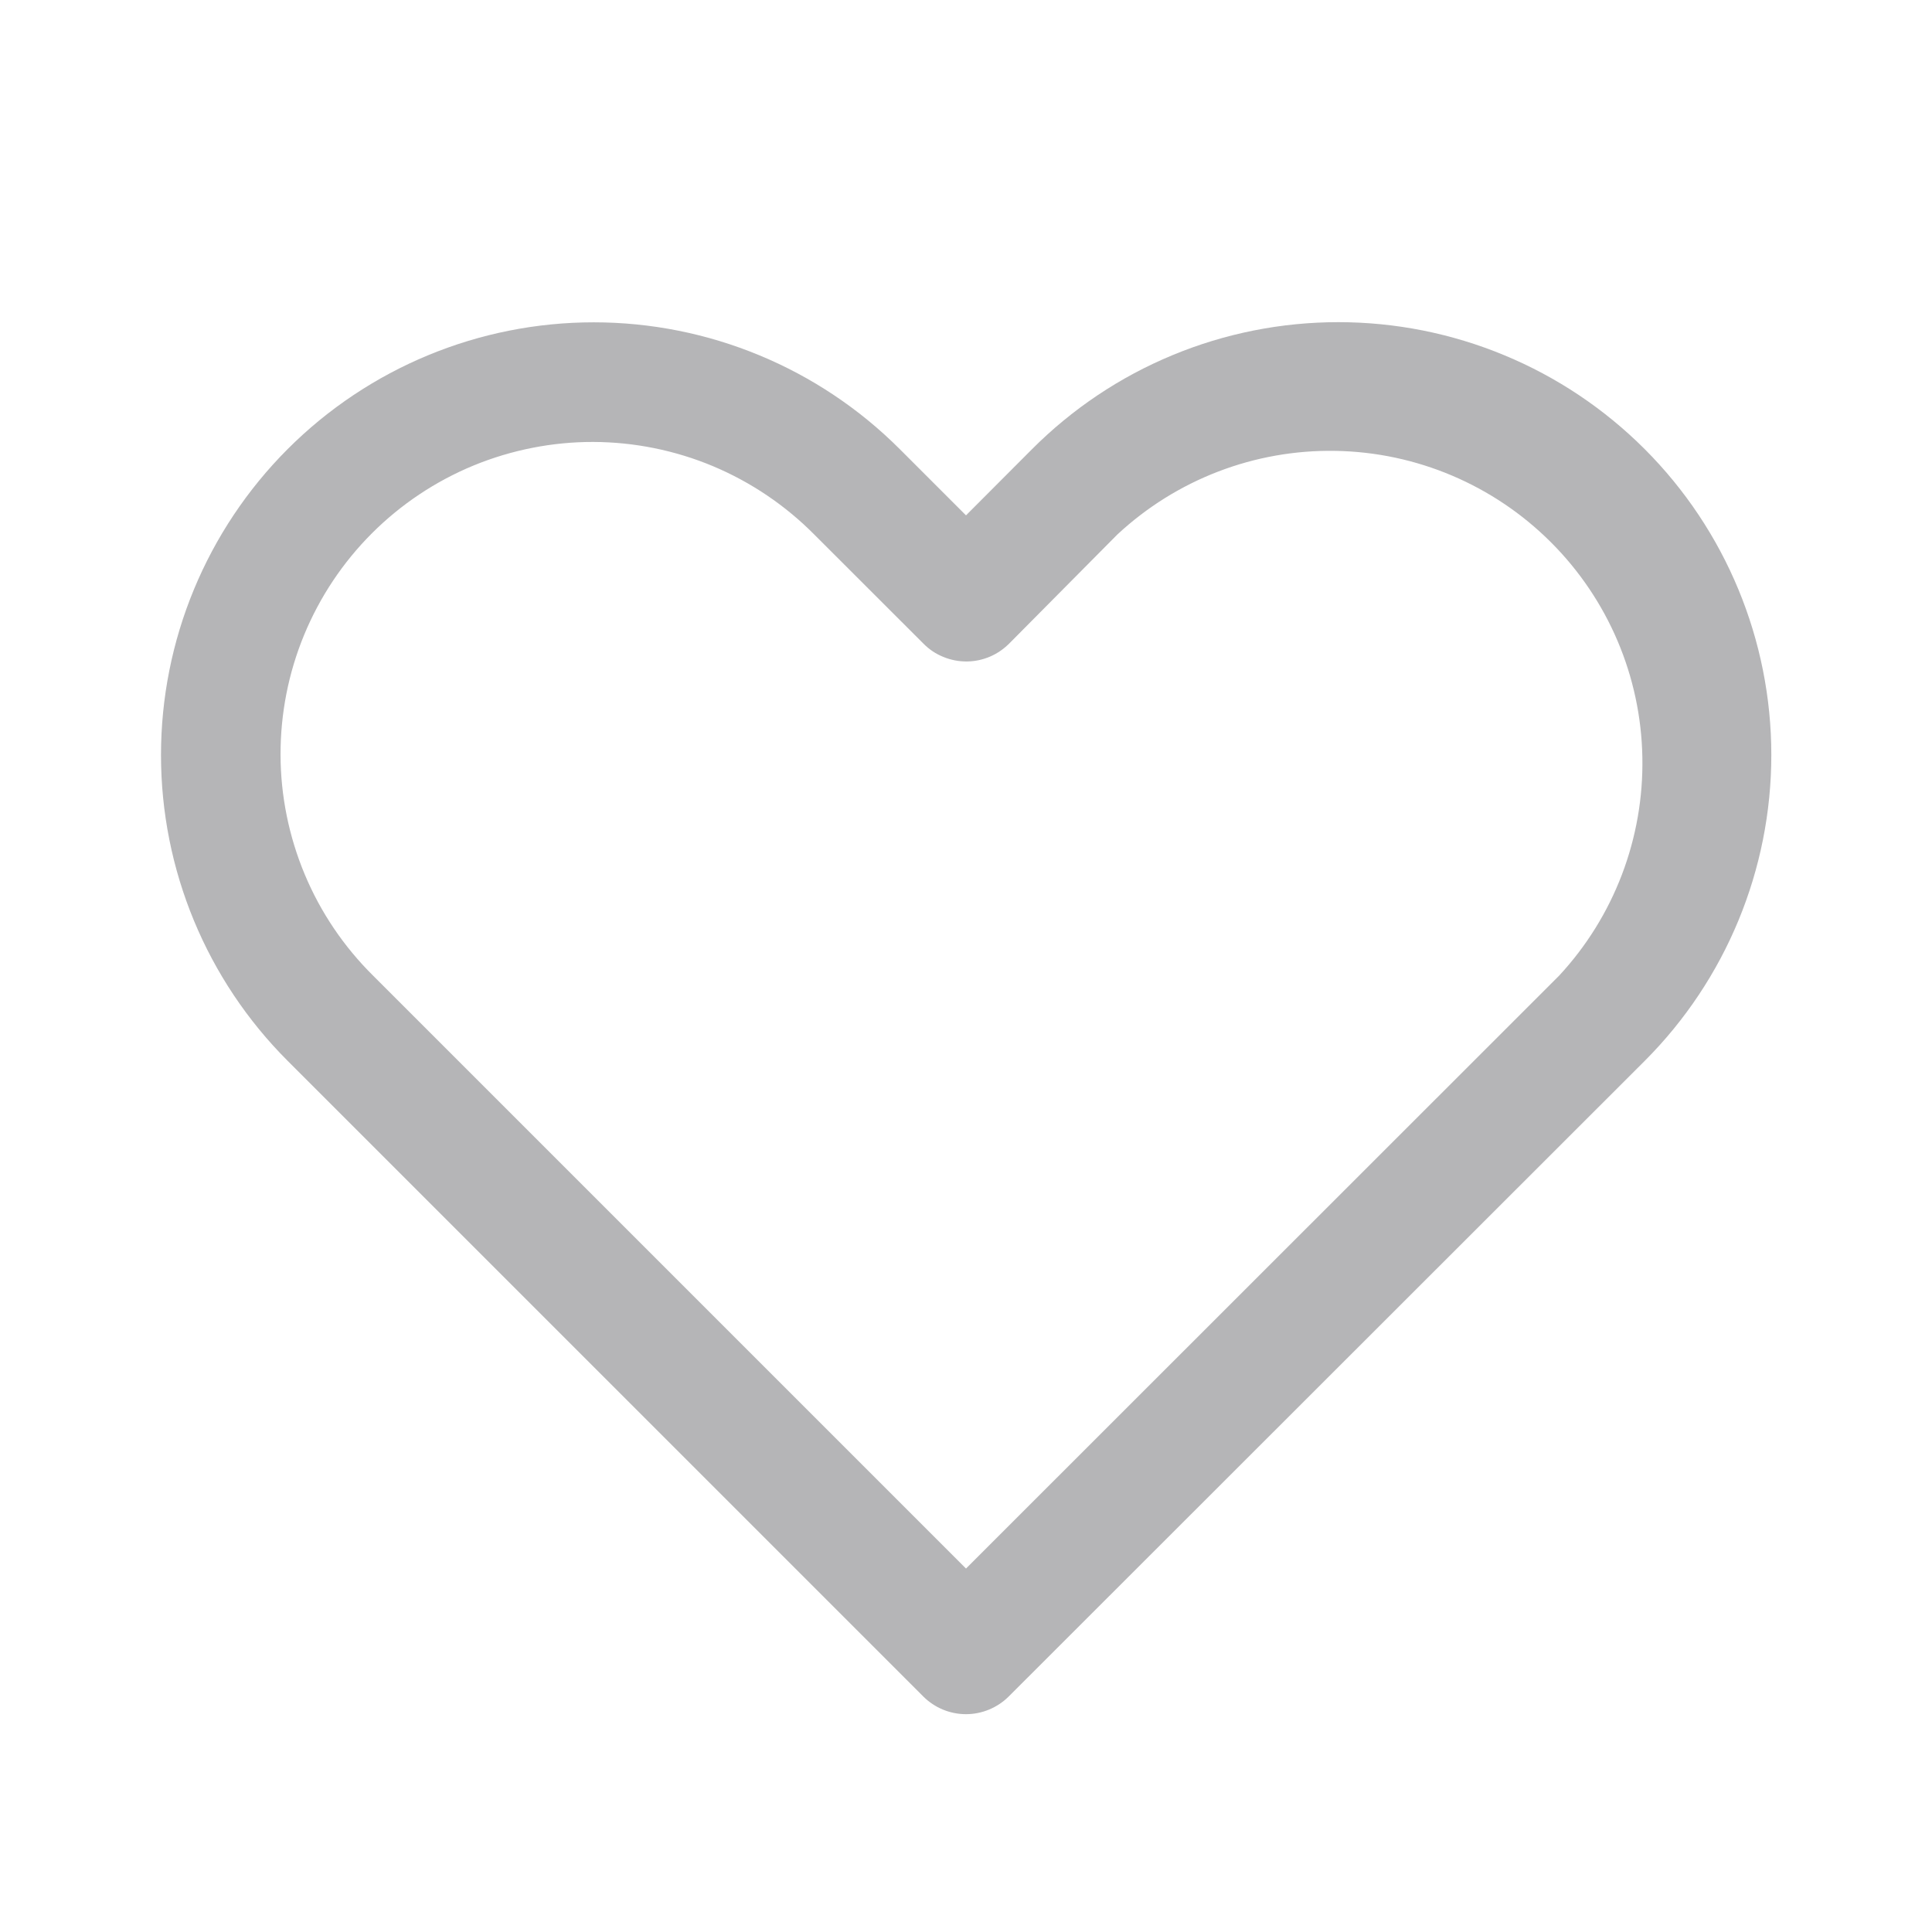
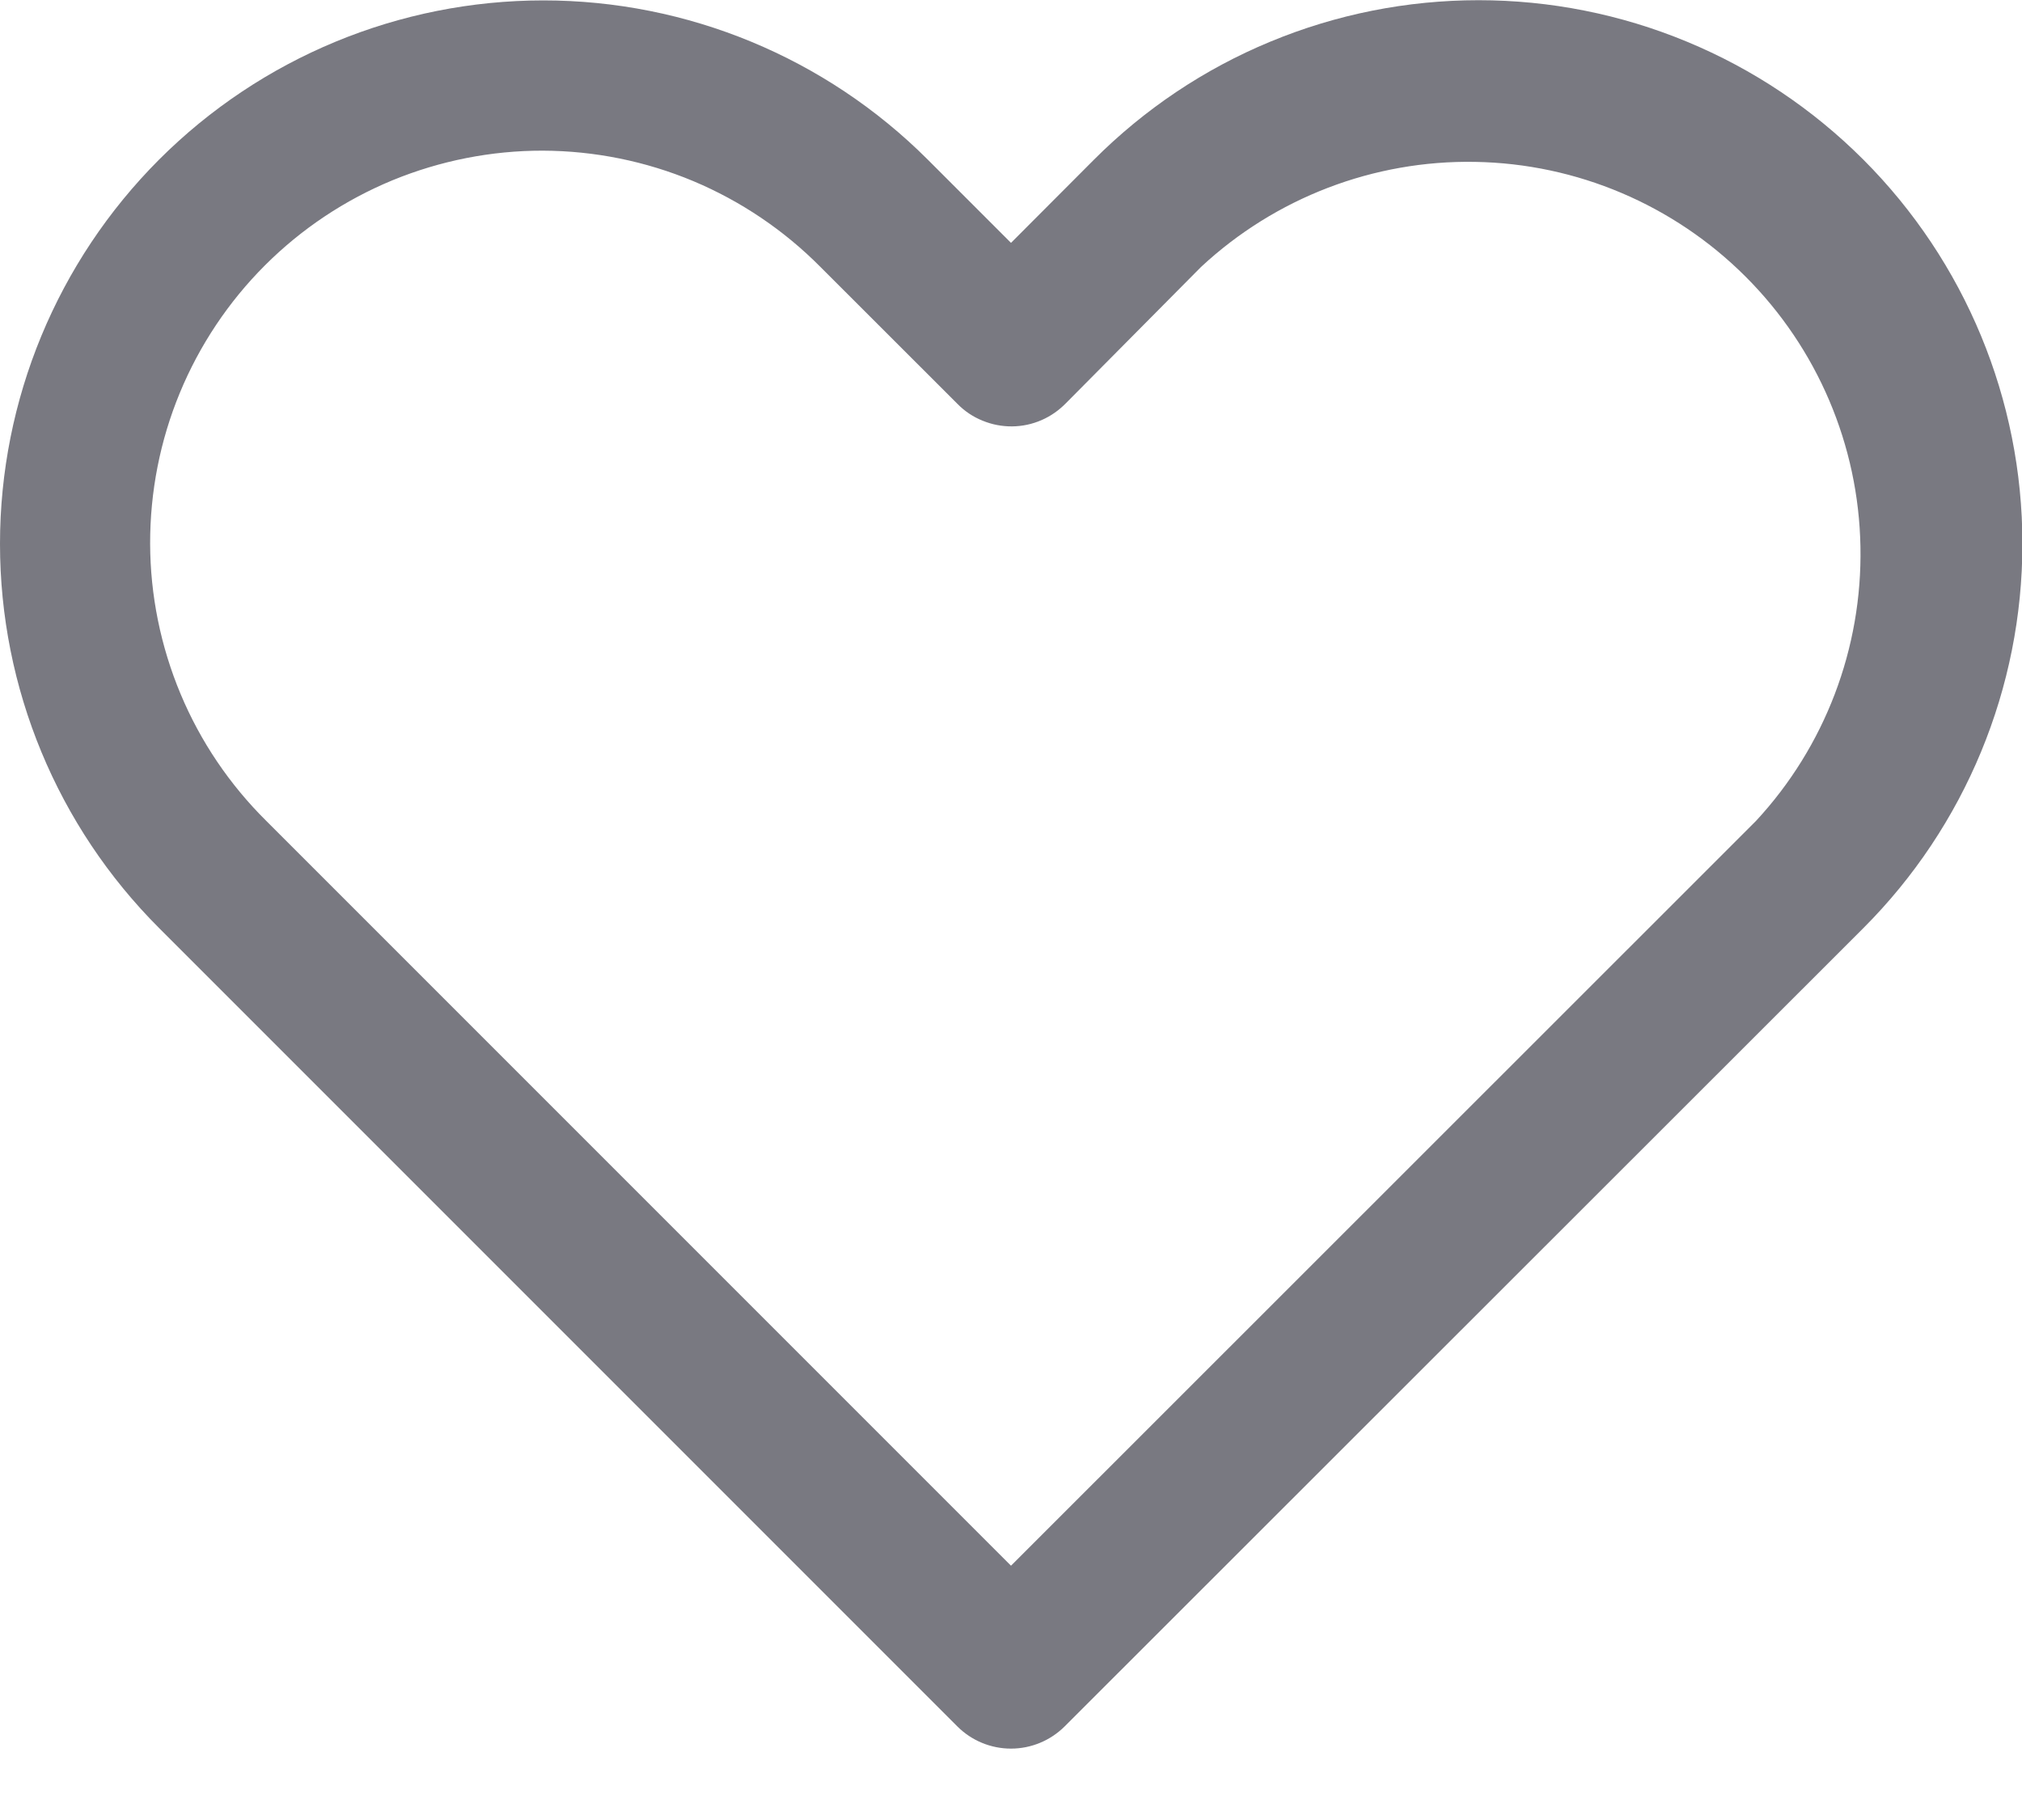
- <svg xmlns="http://www.w3.org/2000/svg" width="24" height="24" viewBox="0 0 24 24" fill="none">
-   <path d="M12.82 5.58L12 6.402L11.176 5.578C10.168 4.57 8.8 4.004 7.375 4.004C5.949 4.004 4.582 4.57 3.574 5.578C2.566 6.587 2 7.954 2 9.379C2 10.805 2.566 12.172 3.575 13.18L11.47 21.075C11.61 21.215 11.801 21.294 12 21.294C12.198 21.294 12.389 21.215 12.53 21.075L20.432 13.178C21.439 12.17 22.004 10.803 22.004 9.378C22.004 7.953 21.438 6.587 20.431 5.579C19.931 5.079 19.338 4.682 18.685 4.412C18.032 4.141 17.332 4.002 16.625 4.002C15.918 4.002 15.218 4.141 14.565 4.412C13.912 4.682 13.319 5.08 12.82 5.58ZM19.368 12.12L12 19.485L4.635 12.12C4.272 11.761 3.983 11.334 3.786 10.863C3.589 10.392 3.486 9.886 3.485 9.376C3.484 8.865 3.583 8.359 3.778 7.887C3.973 7.415 4.259 6.986 4.62 6.625C4.981 6.264 5.41 5.978 5.882 5.783C6.354 5.589 6.86 5.489 7.37 5.49C7.881 5.492 8.386 5.594 8.857 5.791C9.328 5.989 9.755 6.277 10.115 6.64L11.473 7.997C11.543 8.068 11.627 8.124 11.72 8.161C11.812 8.199 11.912 8.218 12.012 8.217C12.112 8.216 12.21 8.195 12.302 8.155C12.394 8.115 12.476 8.057 12.546 7.985L13.88 6.64C14.615 5.956 15.587 5.583 16.591 5.601C17.596 5.618 18.554 6.025 19.265 6.735C19.976 7.445 20.384 8.402 20.402 9.407C20.421 10.411 20.051 11.384 19.368 12.12Z" fill="#B5B5B7" />
+ <svg xmlns="http://www.w3.org/2000/svg" width="20" height="18" viewBox="0 0 20 18" fill="none">
+   <g id="Group">
+     <path id="Vector" d="M10.82 1.58L10 2.402L9.176 1.578C8.167 0.57 6.8 0.004 5.375 0.004C3.949 0.004 2.582 0.57 1.574 1.578C0.566 2.587 -9.37565e-05 3.954 1.16446e-08 5.379C9.37798e-05 6.805 0.566 8.172 1.575 9.18L9.47 17.075C9.61 17.215 9.801 17.294 10 17.294C10.198 17.294 10.389 17.215 10.53 17.075L18.432 9.178C19.439 8.17 20.004 6.803 20.004 5.378C20.004 3.953 19.438 2.587 18.431 1.579C17.931 1.079 17.338 0.682 16.685 0.412C16.032 0.141 15.332 0.002 14.625 0.002C13.918 0.002 13.218 0.141 12.565 0.412C11.912 0.682 11.319 1.08 10.82 1.58ZM17.368 8.12L10 15.485L2.635 8.12C2.272 7.761 1.983 7.334 1.786 6.863C1.589 6.392 1.486 5.886 1.485 5.376C1.484 4.865 1.583 4.359 1.778 3.887C1.973 3.415 2.259 2.986 2.62 2.625C2.981 2.264 3.41 1.978 3.882 1.783C4.354 1.589 4.86 1.489 5.37 1.49C5.881 1.492 6.386 1.594 6.857 1.791C7.328 1.989 7.755 2.277 8.115 2.64L9.473 3.997C9.543 4.068 9.627 4.124 9.72 4.161C9.812 4.199 9.912 4.218 10.012 4.217C10.112 4.216 10.21 4.195 10.302 4.155C10.394 4.115 10.476 4.057 10.546 3.985L11.88 2.64C12.615 1.956 13.587 1.583 14.591 1.601C15.596 1.618 16.554 2.025 17.265 2.735C17.976 3.445 18.384 4.402 18.402 5.407C18.421 6.411 18.051 7.384 17.368 8.12Z" fill="#797981" />
+   </g>
</svg>
